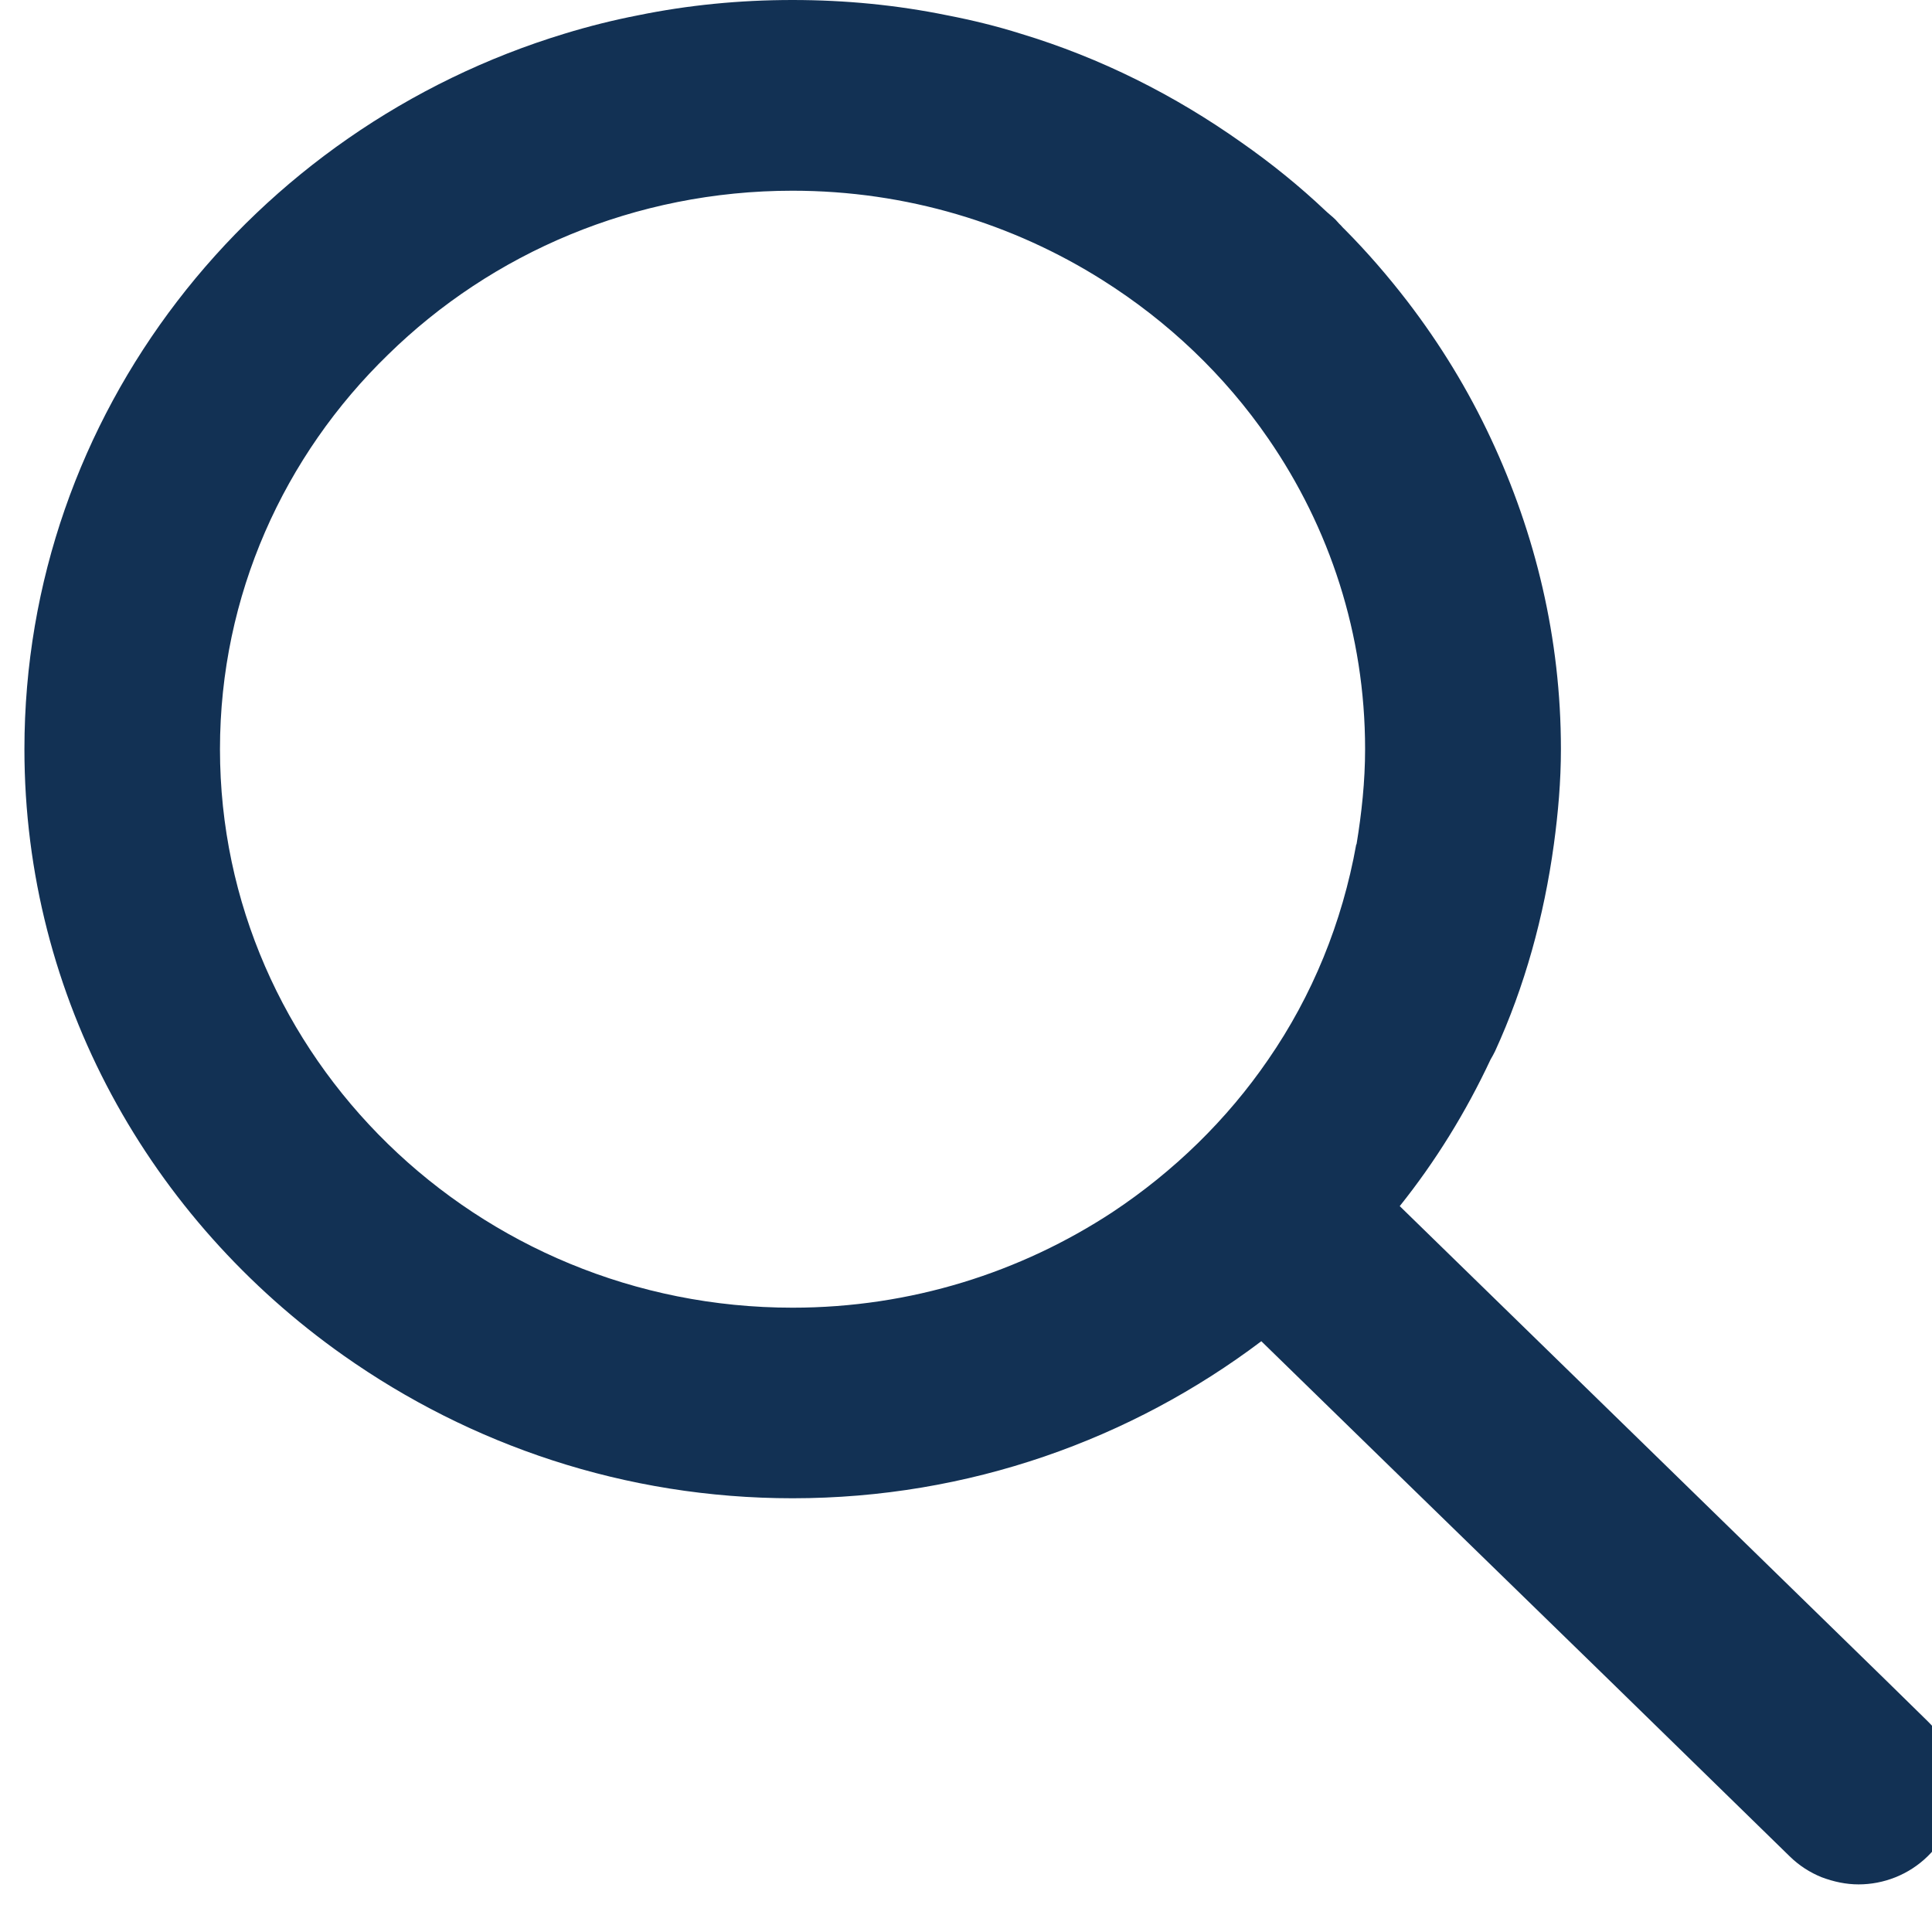
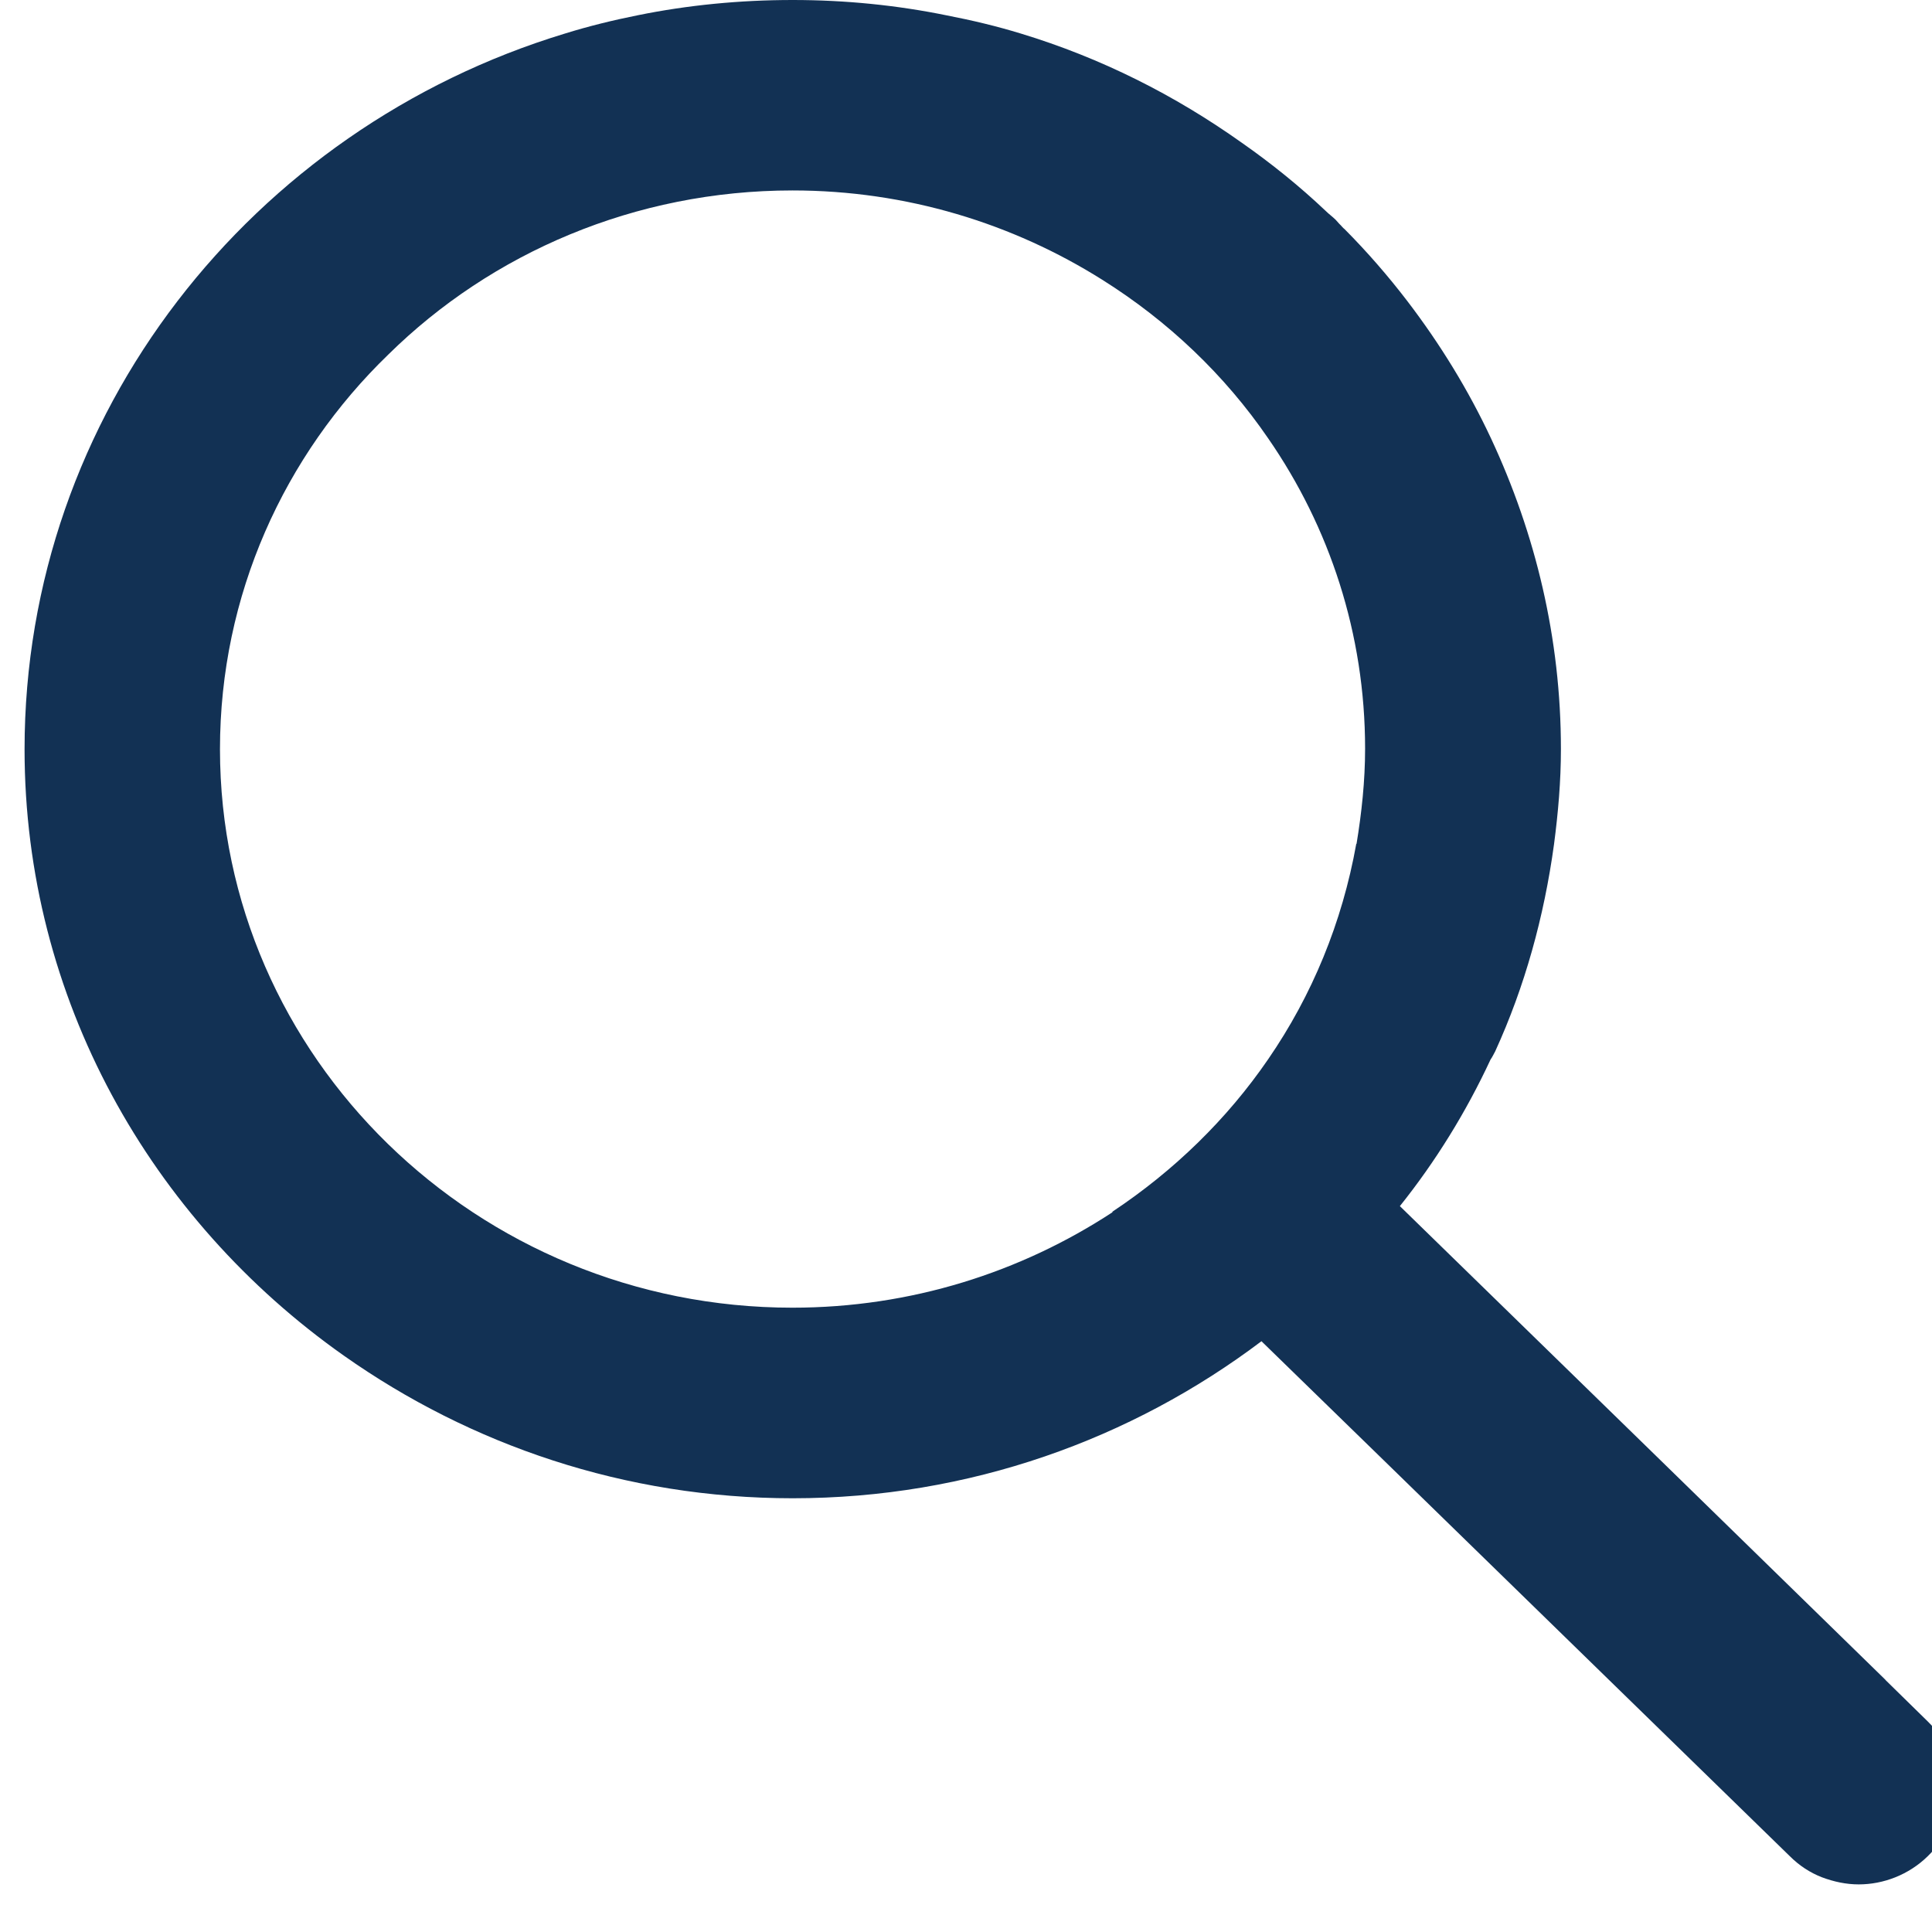
- <svg xmlns="http://www.w3.org/2000/svg" version="1.1" x="0px" y="0px" width="14px" height="14px" viewBox="0 0 14 14" enable-background="new 0 0 14 14" xml:space="preserve">
-   <g id="white">
- </g>
-   <g id="Layer_1">
-     <path fill="#123154" d="M13.662,12.172l-1.598-1.559L10.143,8.74c0.26-0.325,0.48-0.682,0.658-1.062   c0.013-0.021,0.022-0.04,0.033-0.061c0.214-0.467,0.354-0.973,0.426-1.499c0.031-0.228,0.051-0.457,0.051-0.69   c0-0.803-0.185-1.561-0.507-2.249c-0.165-0.354-0.369-0.687-0.606-0.996C10.057,2,9.906,1.825,9.743,1.661   C9.729,1.649,9.718,1.633,9.705,1.622c-0.01-0.01-0.018-0.021-0.027-0.03C9.655,1.569,9.629,1.55,9.605,1.527   C9.417,1.349,9.213,1.184,8.997,1.033C8.514,0.691,7.979,0.42,7.396,0.244C7.225,0.19,7.045,0.146,6.864,0.111   C6.502,0.037,6.127,0,5.743,0s-0.758,0.037-1.12,0.111c-0.18,0.035-0.359,0.08-0.532,0.133C1.826,0.932,0.177,2.997,0.177,5.429   c0,1.806,0.913,3.407,2.313,4.394c0.917,0.647,2.038,1.034,3.253,1.034c1.279,0,2.456-0.428,3.397-1.138l0.918,0.895l1.601,1.559   l1.309,1.278c0.069,0.068,0.148,0.118,0.232,0.152c0.088,0.033,0.177,0.052,0.268,0.052c0.181,0,0.363-0.069,0.501-0.204   c0.277-0.271,0.277-0.708,0-0.978L13.662,12.172z M8.061,8.784C7.398,9.219,6.602,9.476,5.743,9.476   c-2.288,0-4.149-1.817-4.149-4.047c0-1.116,0.465-2.129,1.219-2.86C3.562,1.835,4.6,1.382,5.743,1.382   c0.828,0,1.598,0.239,2.245,0.647l0,0c0.478,0.301,0.888,0.692,1.203,1.15c0.443,0.643,0.701,1.416,0.701,2.249   c0,0.235-0.025,0.465-0.062,0.69H9.828C9.726,6.687,9.509,7.216,9.19,7.678l0,0C8.892,8.113,8.506,8.489,8.061,8.784" />
-   </g>
-   <g id="phone_frame">
- </g>
-   <g id="redline">
- </g>
-   <g id="grid" display="none">
- </g>
+ <svg xmlns="http://www.w3.org/2000/svg" width="14" height="14" viewBox="0 0 14 14">
+   <path fill="#123154" d="M13.662 12.172l-1.598-1.56-1.92-1.872c.26-.325.48-.682.657-1.062.014-.02.023-.04.034-.06.214-.468.354-.974.426-1.5.03-.228.05-.457.05-.69 0-.803-.184-1.56-.506-2.25-.165-.353-.37-.686-.606-.995-.14-.183-.292-.358-.455-.522-.014-.01-.025-.027-.038-.038l-.027-.03c-.023-.023-.05-.042-.073-.065-.188-.178-.392-.343-.608-.494C8.514.69 7.98.42 7.397.243 7.224.19 7.044.147 6.863.112 6.502.038 6.127 0 5.744 0s-.76.037-1.12.11c-.18.036-.36.08-.533.134C1.827.932.178 2.997.178 5.43c0 1.805.913 3.406 2.313 4.393.917.647 2.038 1.034 3.253 1.034 1.28 0 2.456-.428 3.397-1.138l.918.894 1.6 1.56 1.31 1.277c.07.07.148.12.232.153.088.033.177.052.268.052.18 0 .363-.07.5-.204.278-.27.278-.707 0-.977l-.306-.3zm-5.6-3.388c-.664.435-1.46.692-2.32.692-2.287 0-4.148-1.817-4.148-4.047 0-1.117.465-2.13 1.22-2.86C3.56 1.834 4.6 1.38 5.743 1.38c.827 0 1.597.24 2.244.647.478.3.888.69 1.203 1.15.444.642.702 1.415.702 2.248 0 .235-.025.465-.062.69h-.002c-.102.57-.32 1.098-.638 1.56-.298.435-.684.81-1.13 1.106" />
</svg>
